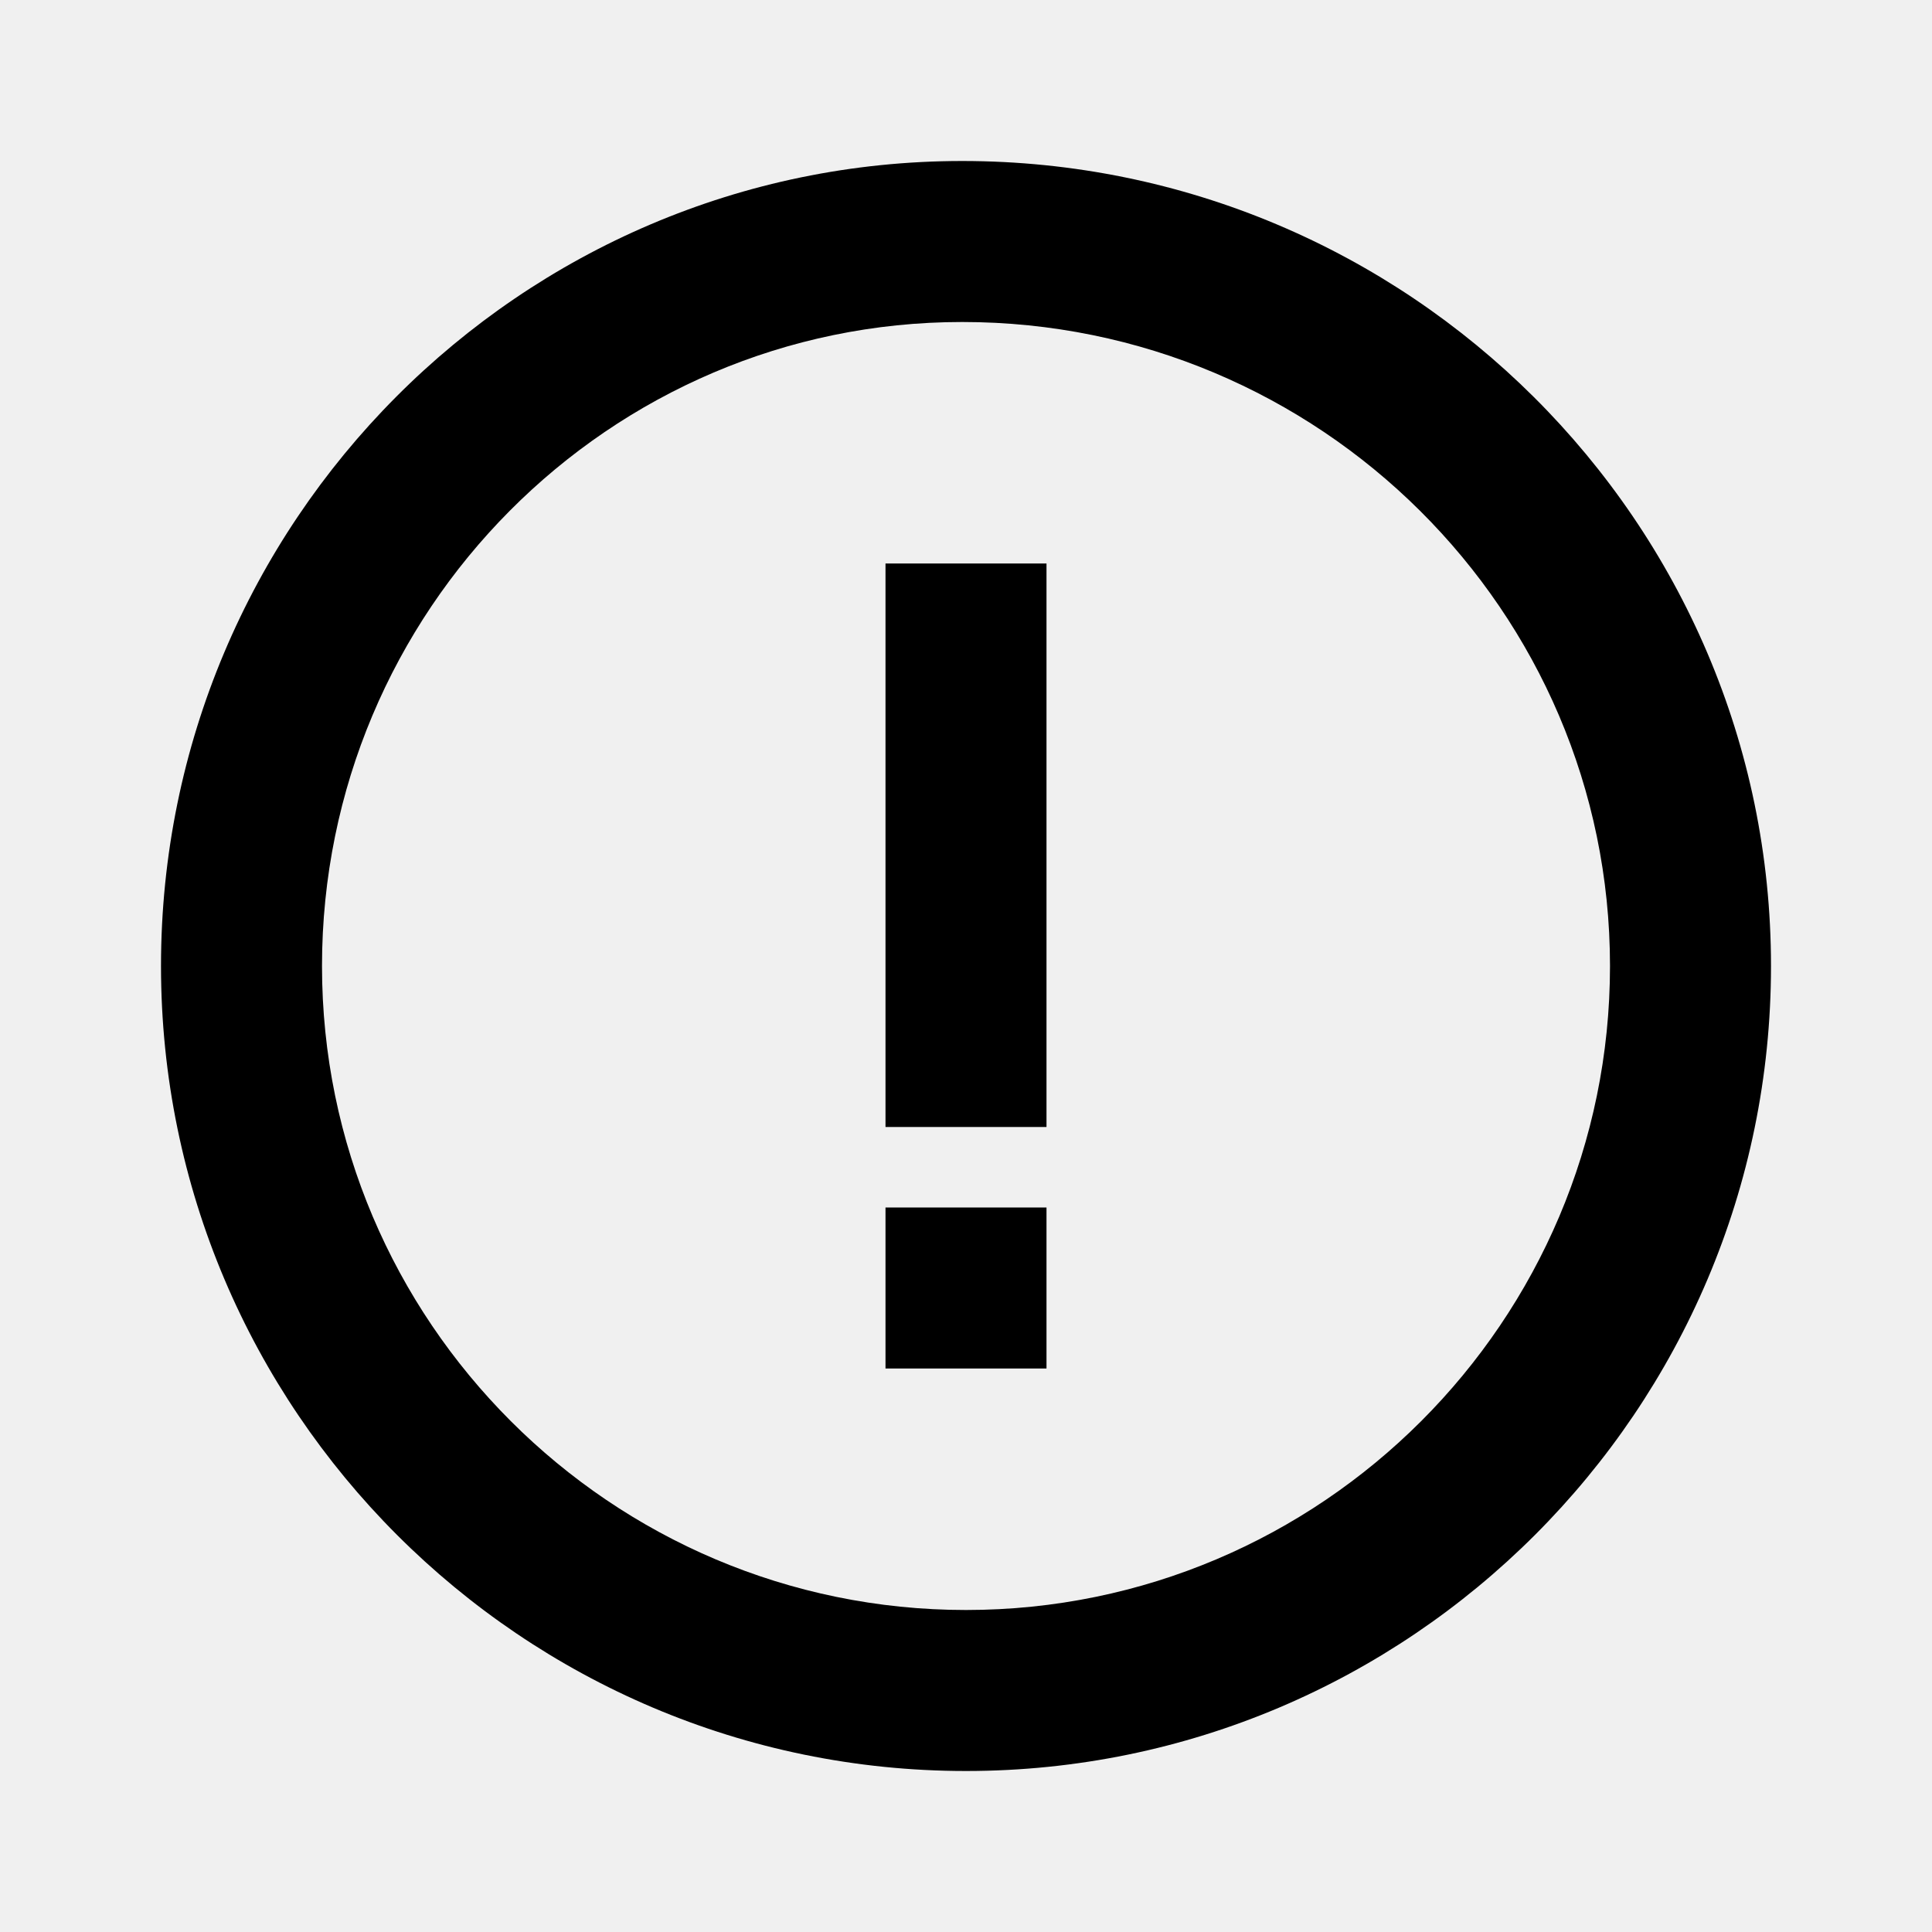
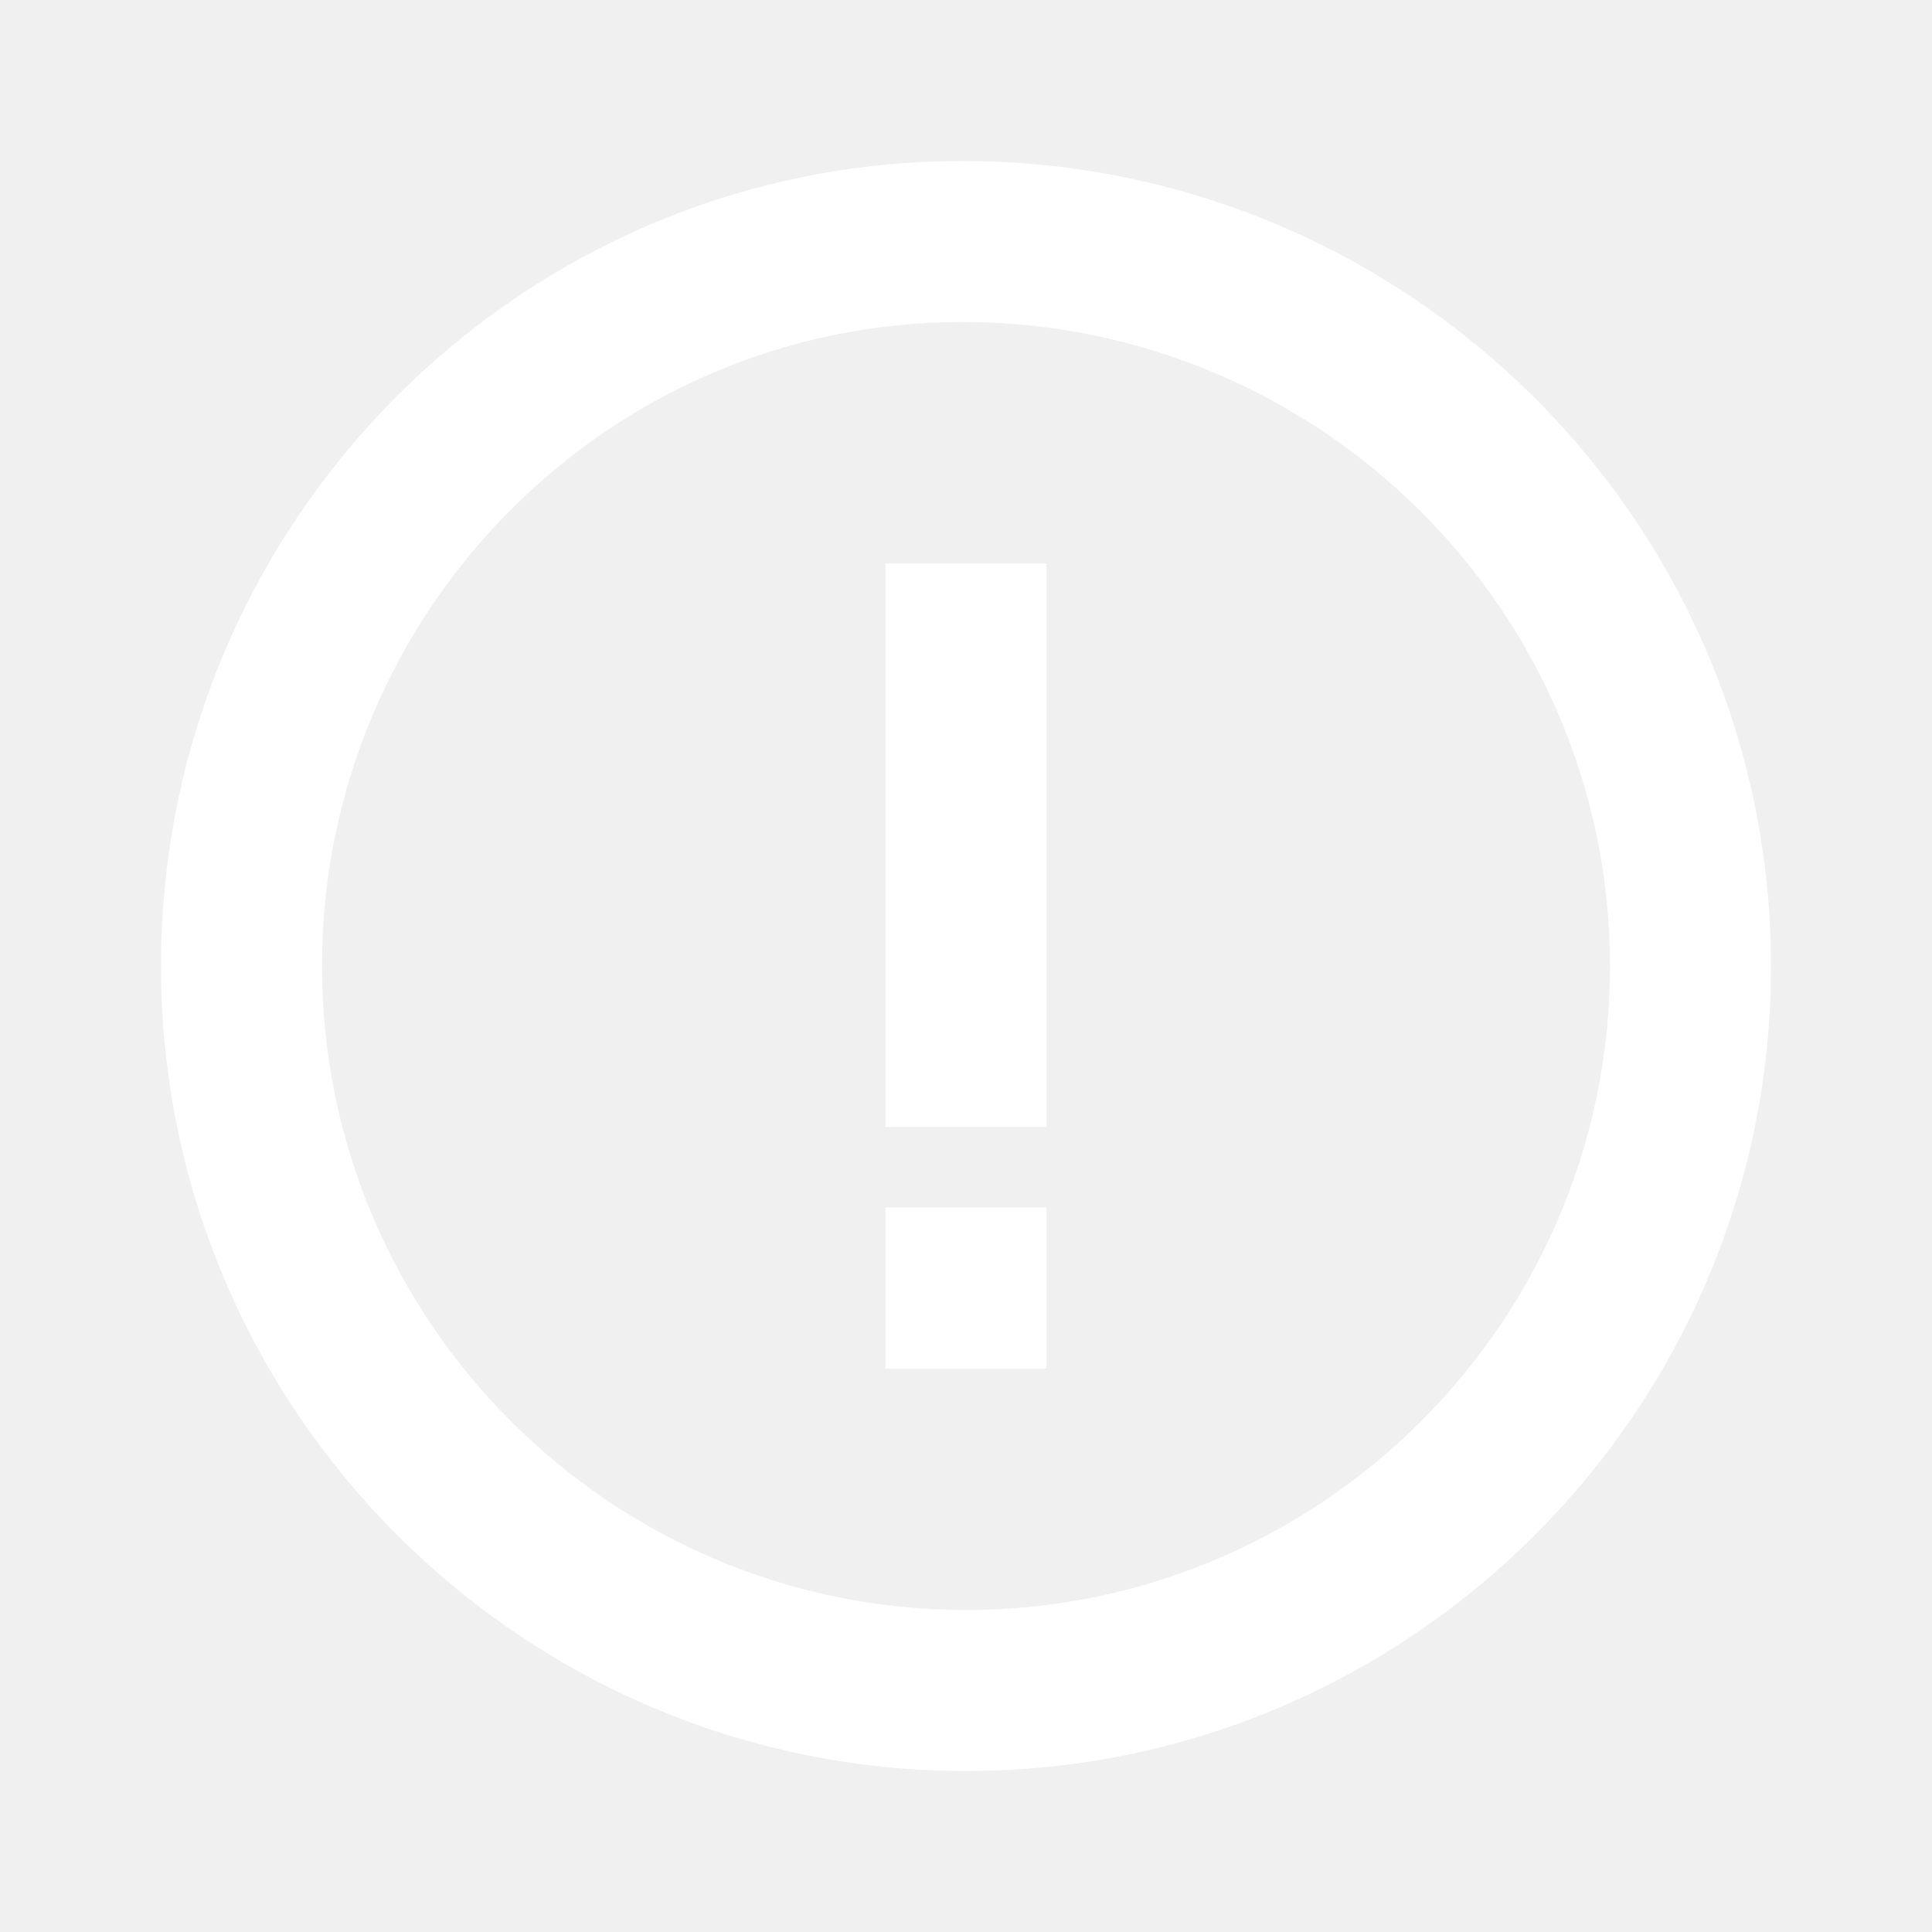
- <svg xmlns="http://www.w3.org/2000/svg" fill="#000000" width="800px" height="800px" viewBox="0 0 24 24">
+ <svg xmlns="http://www.w3.org/2000/svg" fill="#ffffff" width="800px" height="800px" viewBox="0 0 24 24">
  <path d="M11.953 2C6.465 2 2 6.486 2 12s4.486 10 10 10 10-4.486 10-10S17.493 2 11.953 2zM12 20c-4.411 0-8-3.589-8-8s3.567-8 7.953-8C16.391 4 20 7.589 20 12s-3.589 8-8 8z" />
  <path d="M11 7h2v7h-2zm0 8h2v2h-2z" />
</svg>
